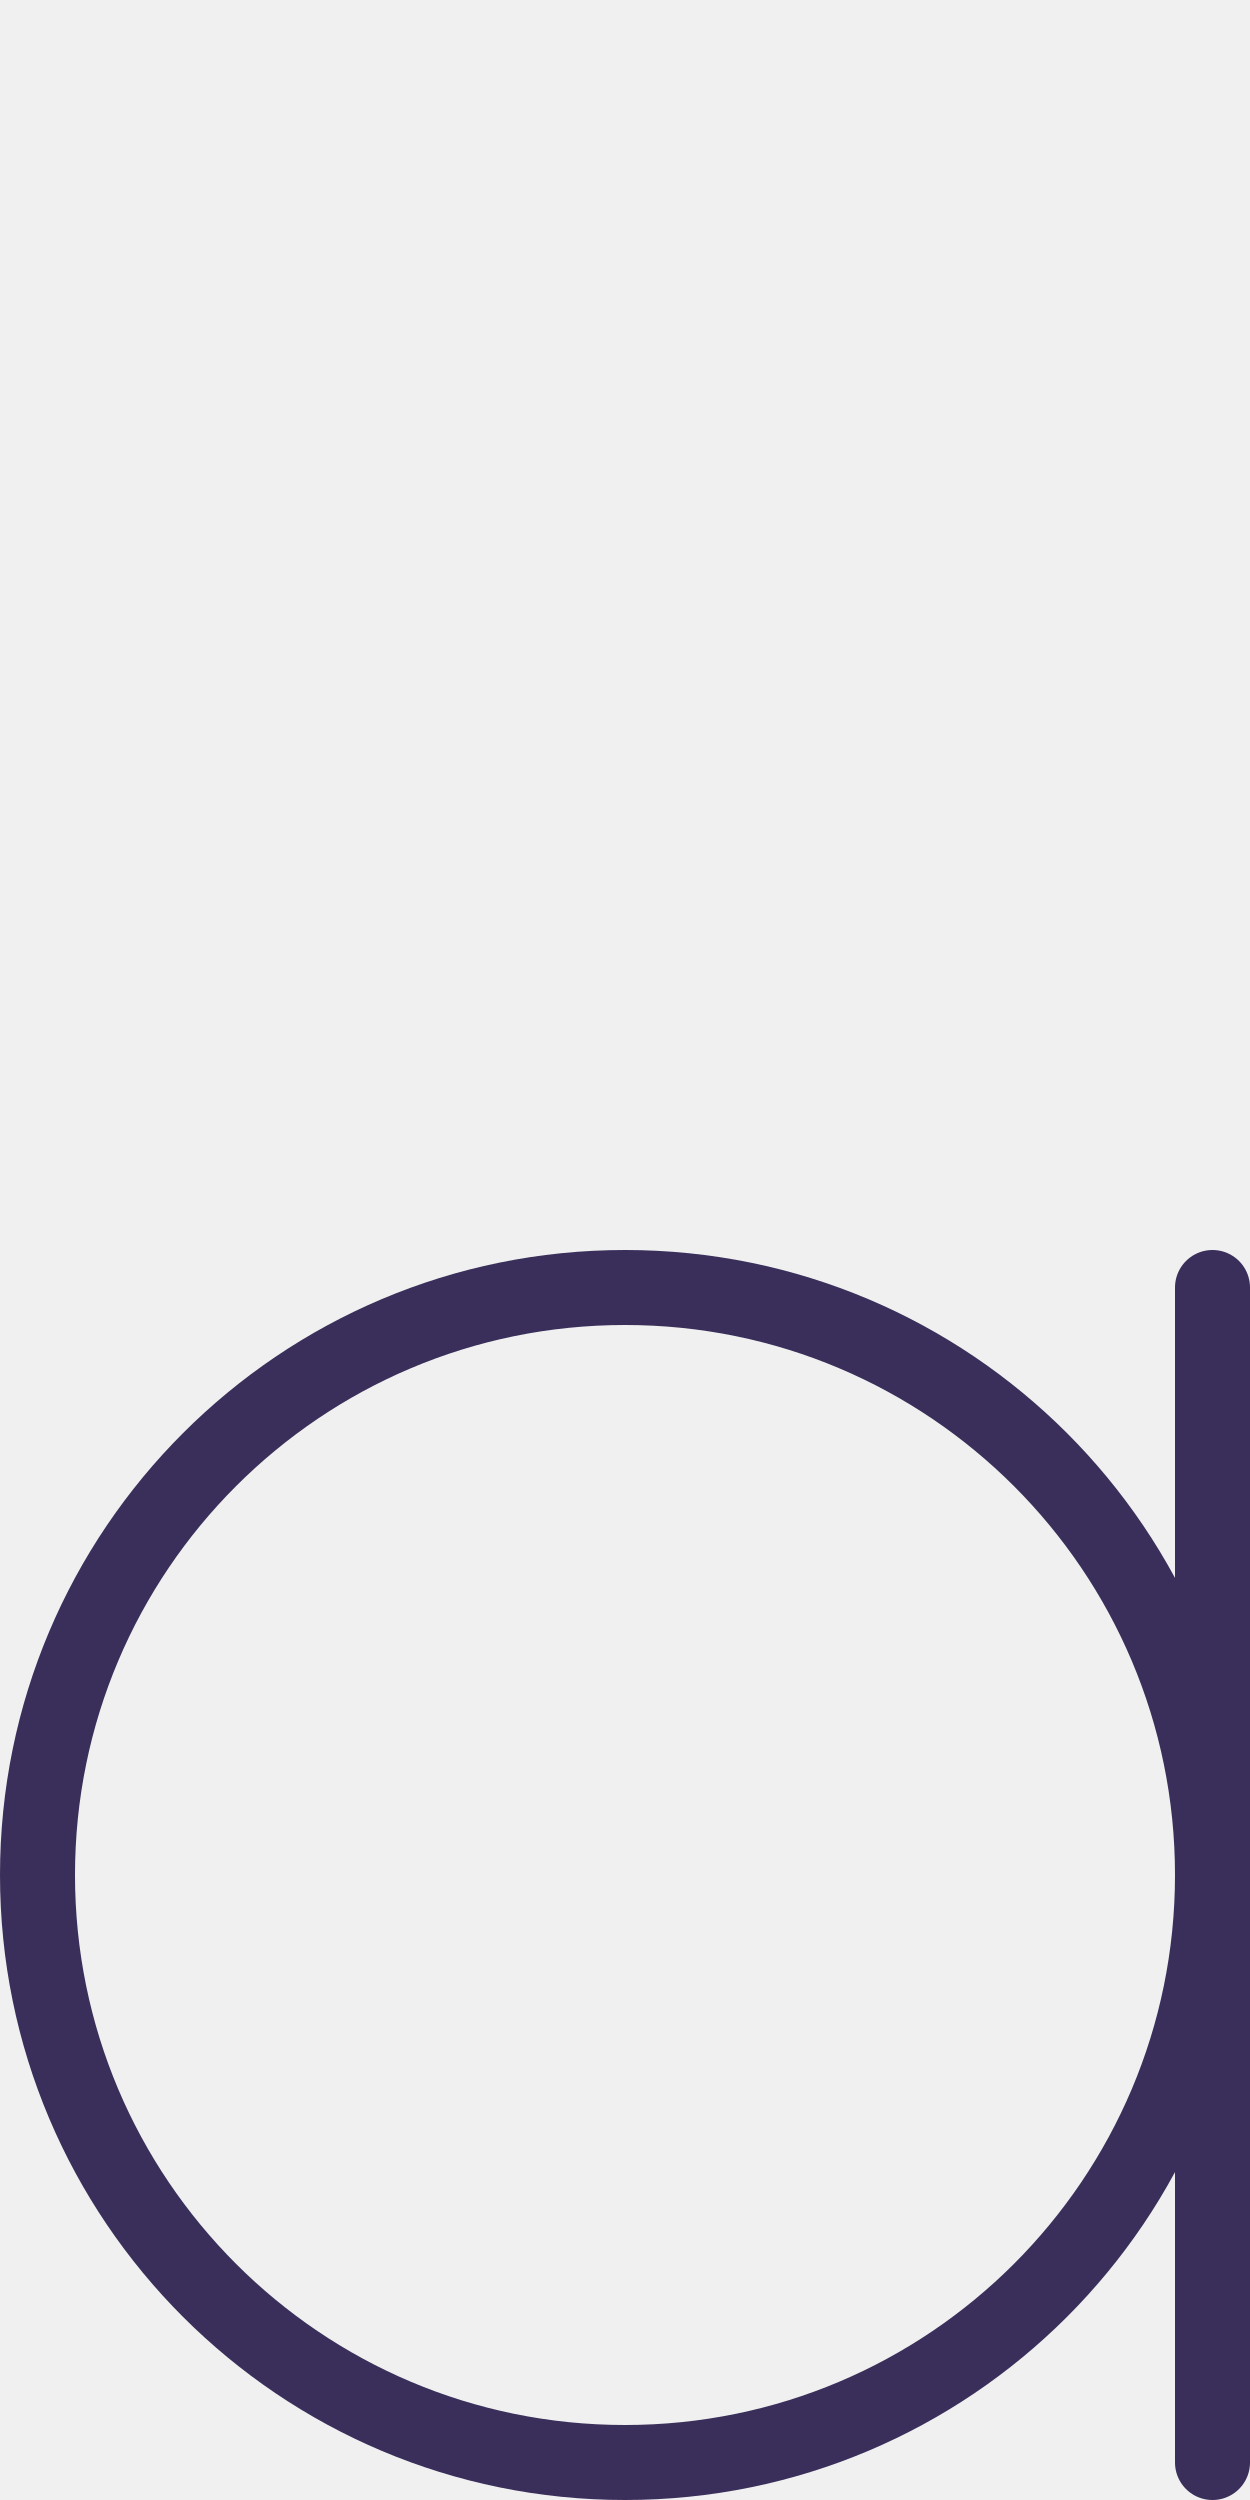
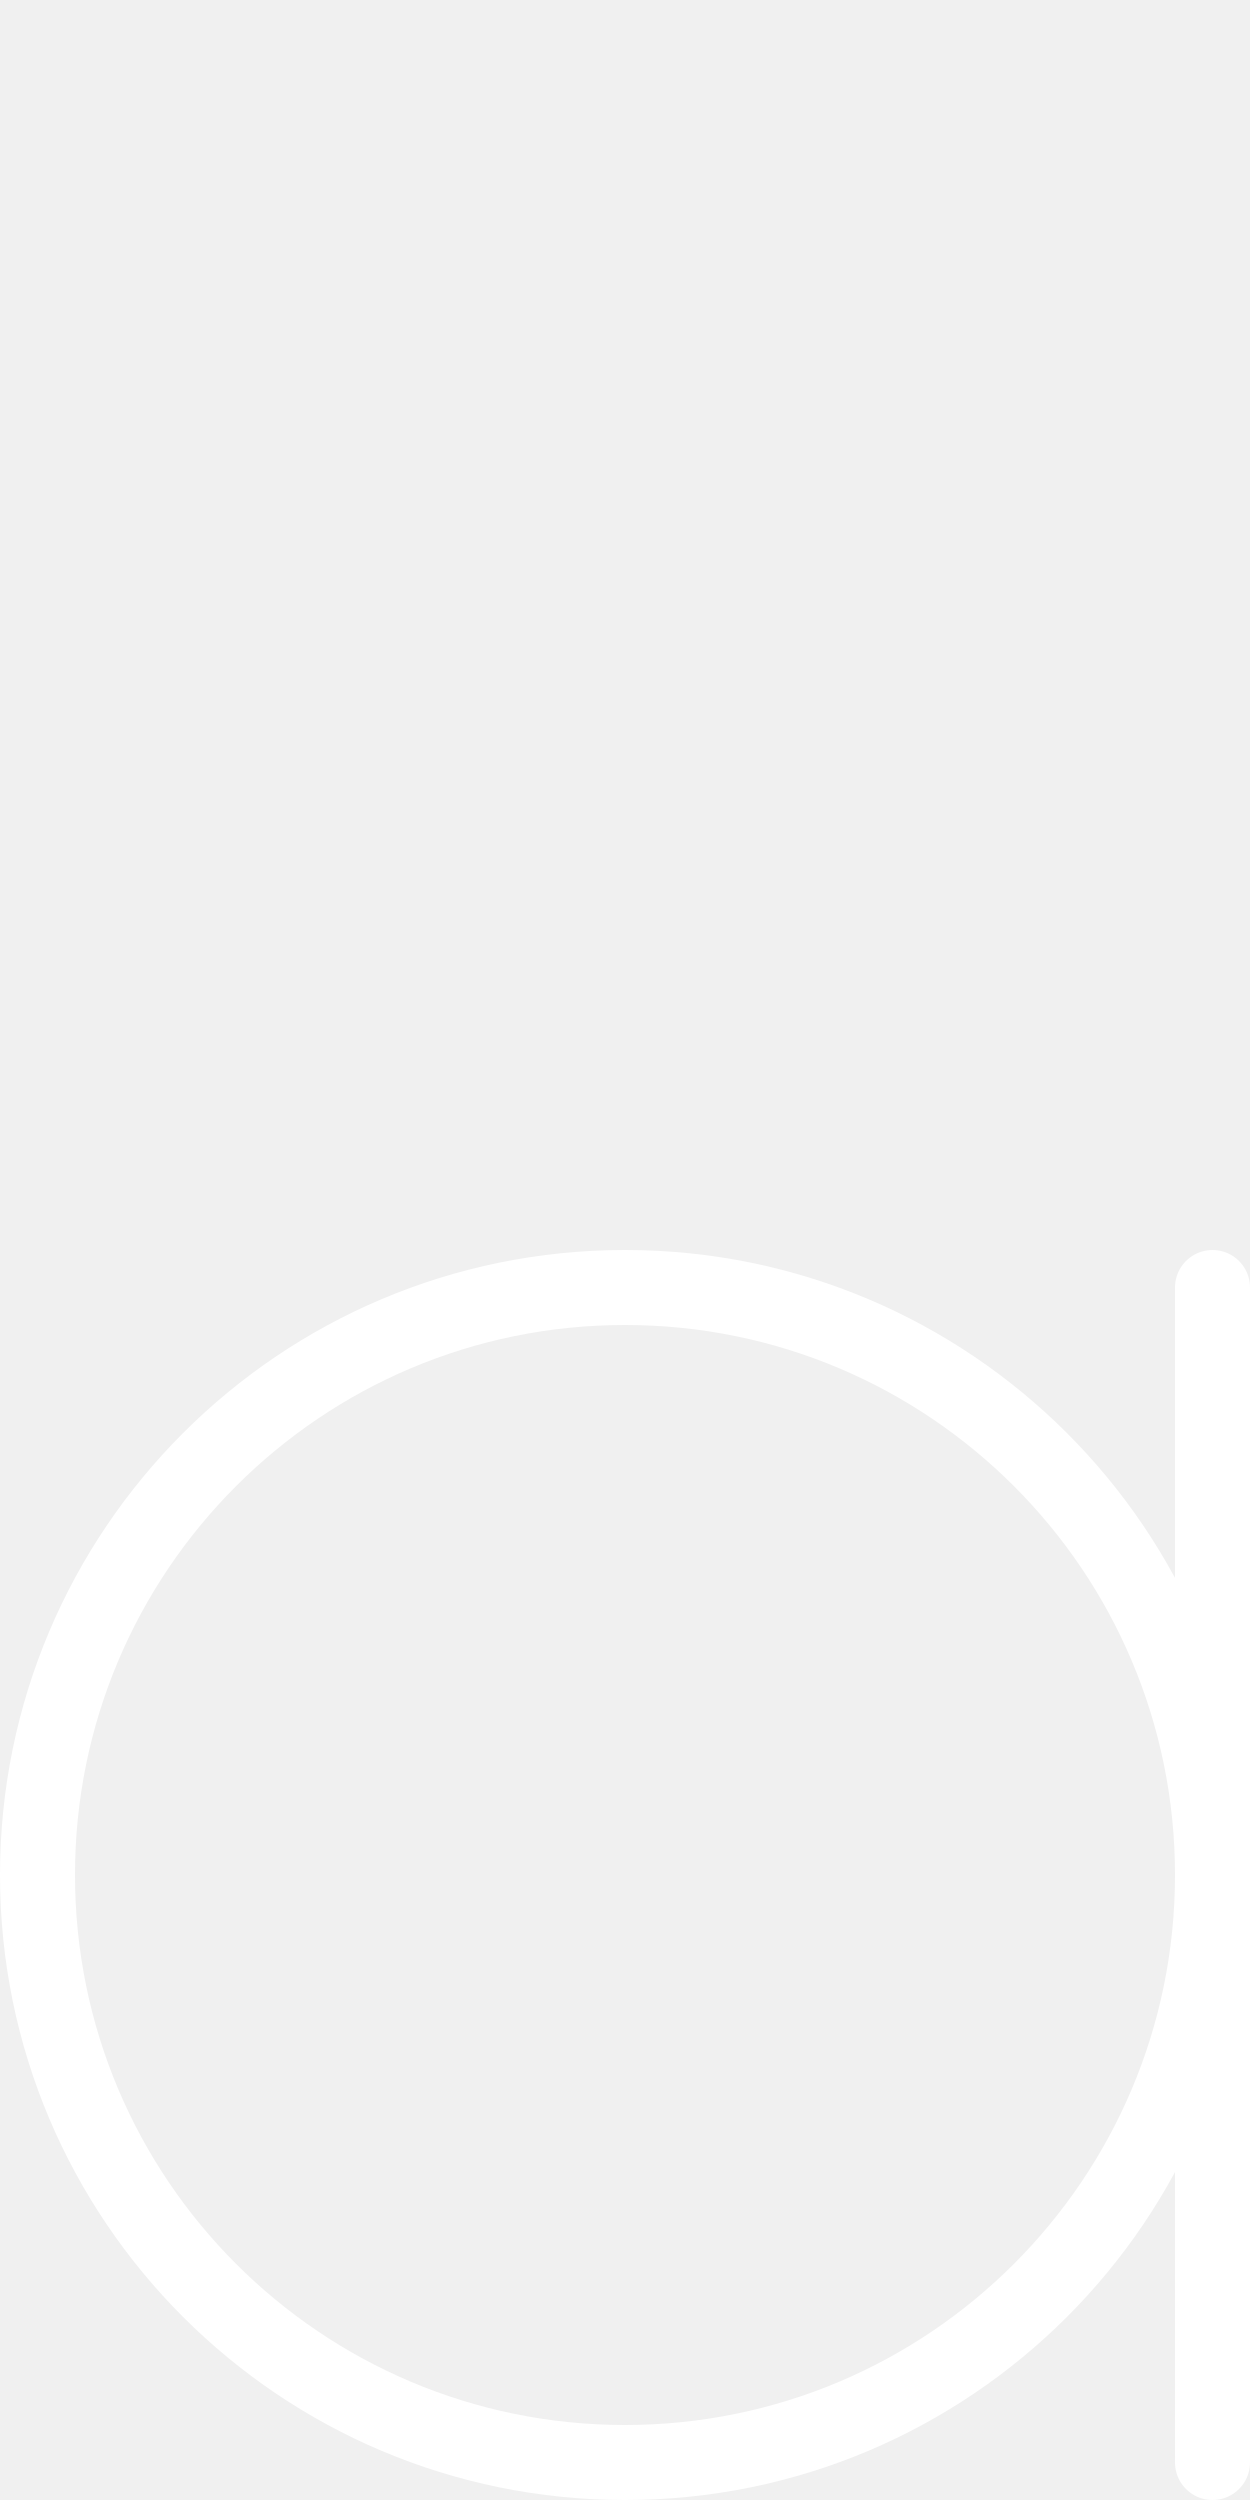
<svg xmlns="http://www.w3.org/2000/svg" width="500" height="1000">
-   <circle cx="250" cy="750" r="235" fill="none" stroke="#392f5a" stroke-width="30" />
-   <line x1="485" y1="515" x2="485" y2="985" stroke="#392f5a" stroke-width="30" stroke-linecap="round" />
+   <circle cx="250" cy="750" r="235" fill="none" stroke="#ffffff" stroke-width="30" />
+   <line x1="485" y1="515" x2="485" y2="985" stroke="#ffffff" stroke-width="30" stroke-linecap="round" />
</svg>
